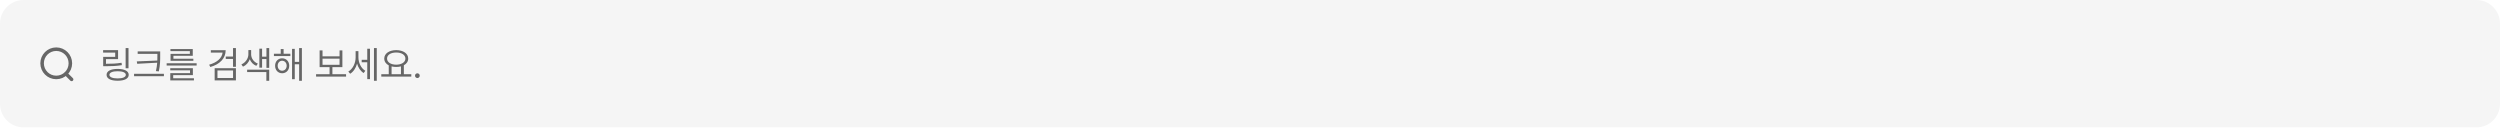
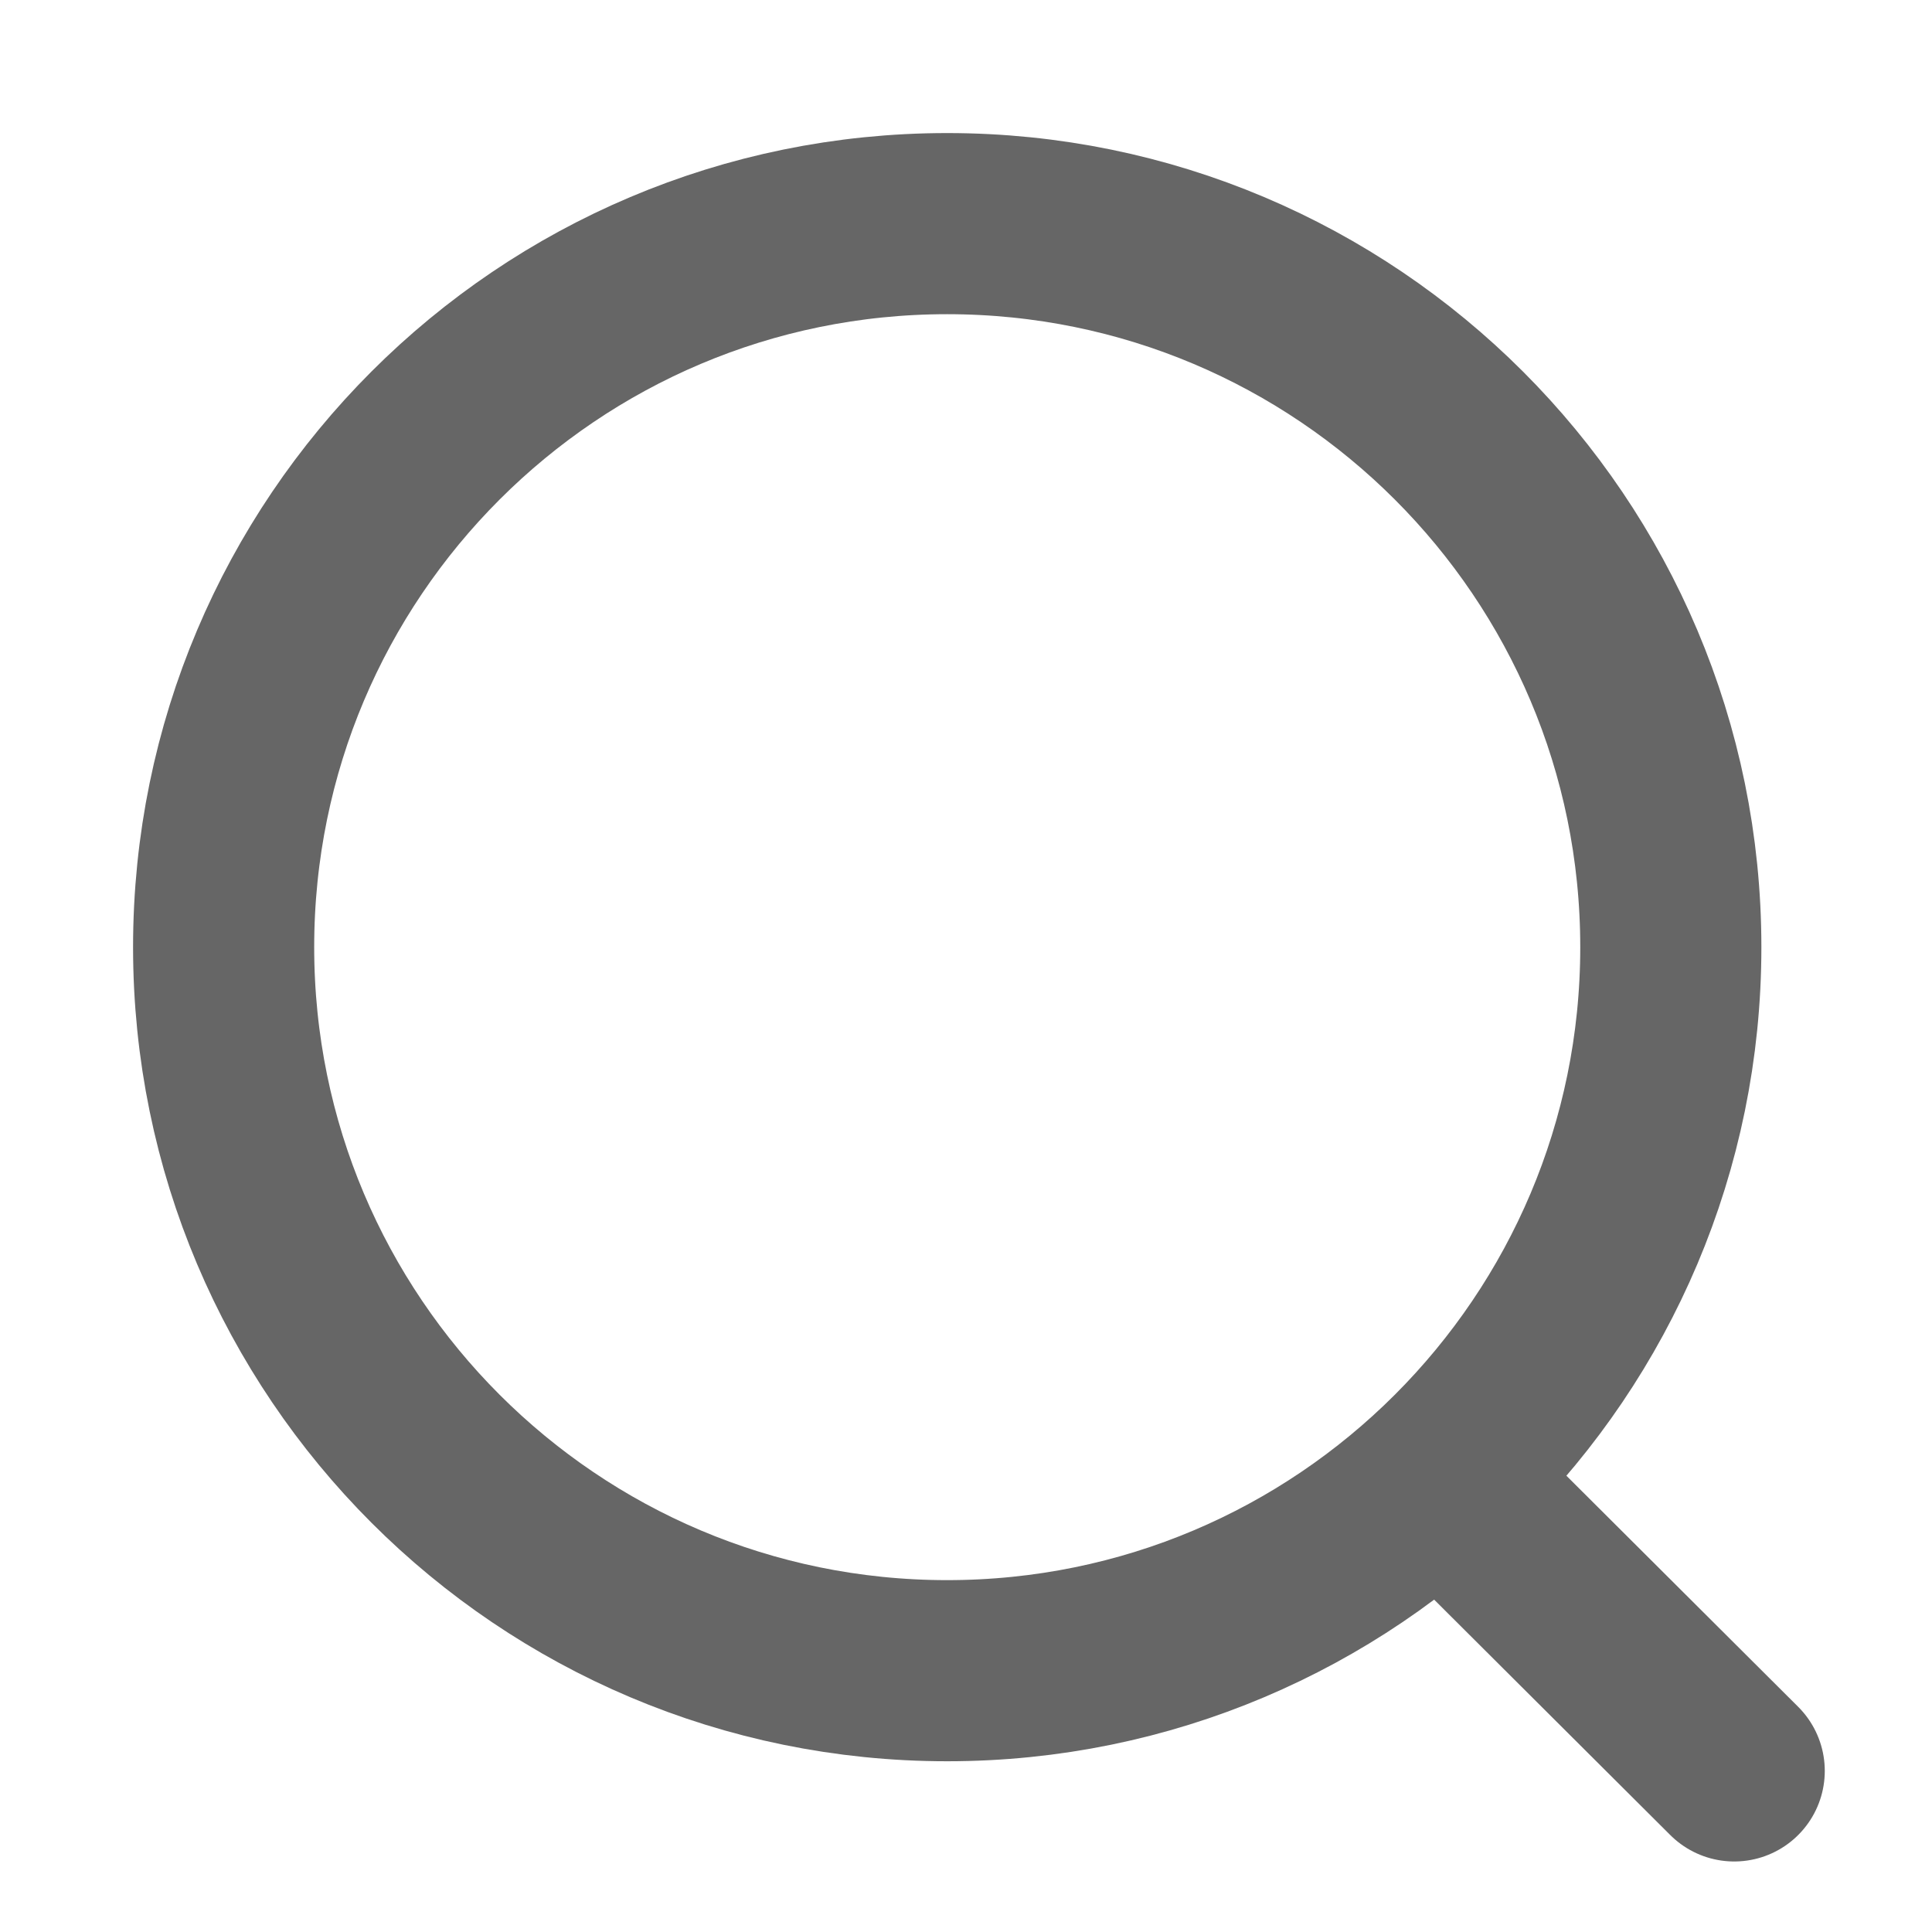
- <svg xmlns="http://www.w3.org/2000/svg" width="100%" height="100%" viewBox="0 0 1060 54" fill="none">
-   <rect width="100%" height="100%" rx="10" fill="#F5F5F5" />
-   <path d="M23.844 32.836C27.154 32.836 29.837 30.153 29.837 26.844C29.837 23.534 27.154 20.852 23.844 20.852C20.535 20.852 17.852 23.534 17.852 26.844C17.852 30.153 20.535 32.836 23.844 32.836Z" stroke="#666666" stroke-width="1.5" stroke-linecap="round" stroke-linejoin="round" />
-   <path d="M28.012 31.323L30.362 33.666" stroke="#666666" stroke-width="1.5" stroke-linecap="round" stroke-linejoin="round" />
-   <path d="M54.484 20.391V28.938H53.266V20.391H54.484ZM43.719 22.297V21.266H50.062V25.078H44.938V27.047C47.422 27.047 49.273 26.977 51.531 26.609L51.672 27.625C49.336 28.008 47.438 28.07 44.875 28.078H43.75V24.109H48.844V22.297H43.719ZM45.188 31.734C45.18 30.141 46.953 29.219 49.875 29.219C52.797 29.219 54.578 30.141 54.578 31.734C54.578 33.32 52.797 34.234 49.875 34.234C46.953 34.234 45.18 33.32 45.188 31.734ZM46.391 31.734C46.398 32.688 47.711 33.258 49.875 33.25C52.031 33.258 53.352 32.688 53.344 31.734C53.352 30.781 52.031 30.203 49.875 30.203C47.711 30.203 46.398 30.781 46.391 31.734ZM67.922 21.797V23.516C67.93 25.562 67.93 27.453 67.344 30.266L66.109 30.156C66.422 28.82 66.57 27.664 66.648 26.586L58.172 27.047L58 26.031L66.703 25.672C66.727 24.938 66.734 24.227 66.734 23.516V22.828H58.375V21.797H67.922ZM56.844 32.312V31.281H69.5V32.312H56.844ZM83.375 26.828V27.797H70.656V26.828H83.375ZM72.188 29.828V28.906H81.781V31.859H73.438V33.188H82.234V34.078H72.203V31.016H80.562V29.828H72.188ZM72.266 21.688V20.797H81.734V23.672H73.531V24.891H81.984V25.781H72.312V22.828H80.5V21.688H72.266ZM95.688 21.281C95.68 24.766 93.188 27.266 89.188 28.406L88.672 27.438C91.992 26.5 94.117 24.656 94.383 22.297H89.391V21.281H95.688ZM91.016 34.078V28.906H100.031V34.078H91.016ZM92.203 33.078H98.812V29.891H92.203V33.078ZM95.719 25V23.969H98.797V20.391H100.031V28.312H98.797V25H95.719ZM106.484 23.094C106.492 24.68 107.547 26.273 109.328 26.969L108.672 27.922C107.352 27.383 106.398 26.359 105.906 25.133C105.391 26.477 104.391 27.664 103.031 28.266L102.359 27.312C104.188 26.5 105.305 24.68 105.312 23.094V21.234H106.484V23.094ZM104.781 30.562V29.547H114.141V34.266H112.938V30.562H104.781ZM109.969 28.703V20.641H111.125V24.016H112.969V20.391H114.141V28.781H112.969V25.047H111.125V28.703H109.969ZM123.109 22.781V23.781H116.141V22.781H119.031V20.797H120.25V22.781H123.109ZM116.641 27.875C116.641 26.031 117.898 24.727 119.625 24.719C121.375 24.727 122.625 26.031 122.641 27.875C122.625 29.742 121.375 31.055 119.625 31.062C117.898 31.055 116.641 29.742 116.641 27.875ZM117.734 27.875C117.734 29.109 118.523 29.992 119.625 29.984C120.734 29.992 121.547 29.109 121.547 27.875C121.547 26.656 120.734 25.766 119.625 25.75C118.523 25.766 117.734 26.656 117.734 27.875ZM123.828 33.578V20.719H124.984V26.234H126.828V20.375H128V34.266H126.828V27.25H124.984V33.578H123.828ZM146.734 31.469V32.484H134.016V31.469H139.734V28.469H135.516V21.359H136.75V23.875H143.969V21.359H145.172V28.469H140.938V31.469H146.734ZM136.75 27.469H143.969V24.875H136.75V27.469ZM151.969 24.328C151.969 26.539 153.047 28.922 154.891 30.016L154.188 30.969C152.844 30.156 151.883 28.672 151.398 26.977C150.891 28.828 149.859 30.422 148.469 31.266L147.688 30.344C149.609 29.219 150.781 26.758 150.781 24.375V21.688H151.969V24.328ZM153.359 26.406V25.359H155.719V20.672H156.875V33.562H155.719V26.406H153.359ZM158.562 34.266V20.375H159.75V34.266H158.562ZM174.391 31.453V32.484H161.672V31.453H164.828V27.711C163.641 27.094 162.922 26.094 162.922 24.828C162.922 22.68 165.031 21.266 168 21.25C170.969 21.266 173.078 22.68 173.078 24.828C173.078 26.07 172.383 27.055 171.234 27.672V31.453H174.391ZM164.109 24.828C164.102 26.383 165.719 27.422 168 27.422C170.258 27.422 171.891 26.383 171.891 24.828C171.891 23.273 170.258 22.25 168 22.266C165.719 22.25 164.102 23.273 164.109 24.828ZM166.031 31.453H170V28.148C169.398 28.305 168.727 28.391 168 28.391C167.289 28.391 166.625 28.312 166.031 28.156V31.453ZM176.969 33.094C176.422 33.086 175.953 32.633 175.969 32.078C175.953 31.531 176.422 31.078 176.969 31.078C177.523 31.078 177.977 31.531 177.969 32.078C177.977 32.633 177.523 33.086 176.969 33.094Z" fill="#666666" />
+ <svg xmlns="http://www.w3.org/2000/svg" width="16" height="16" viewBox="0 0 16 16" fill="none">
+   <g id="Search">
+     <g id="Search_2">
+       <path id="Ellipse_739" d="M7.844 13.836C11.154 13.836 13.837 11.153 13.837 7.844C13.837 4.534 11.154 1.852 7.844 1.852C4.535 1.852 1.852 4.534 1.852 7.844C1.852 11.153 4.535 13.836 7.844 13.836Z" stroke="#666666" stroke-width="1.5" stroke-linecap="round" stroke-linejoin="round" />
+       <path id="Line_181" d="M12.012 12.323L14.362 14.666" stroke="#666666" stroke-width="1.5" stroke-linecap="round" stroke-linejoin="round" />
+     </g>
+   </g>
</svg>
